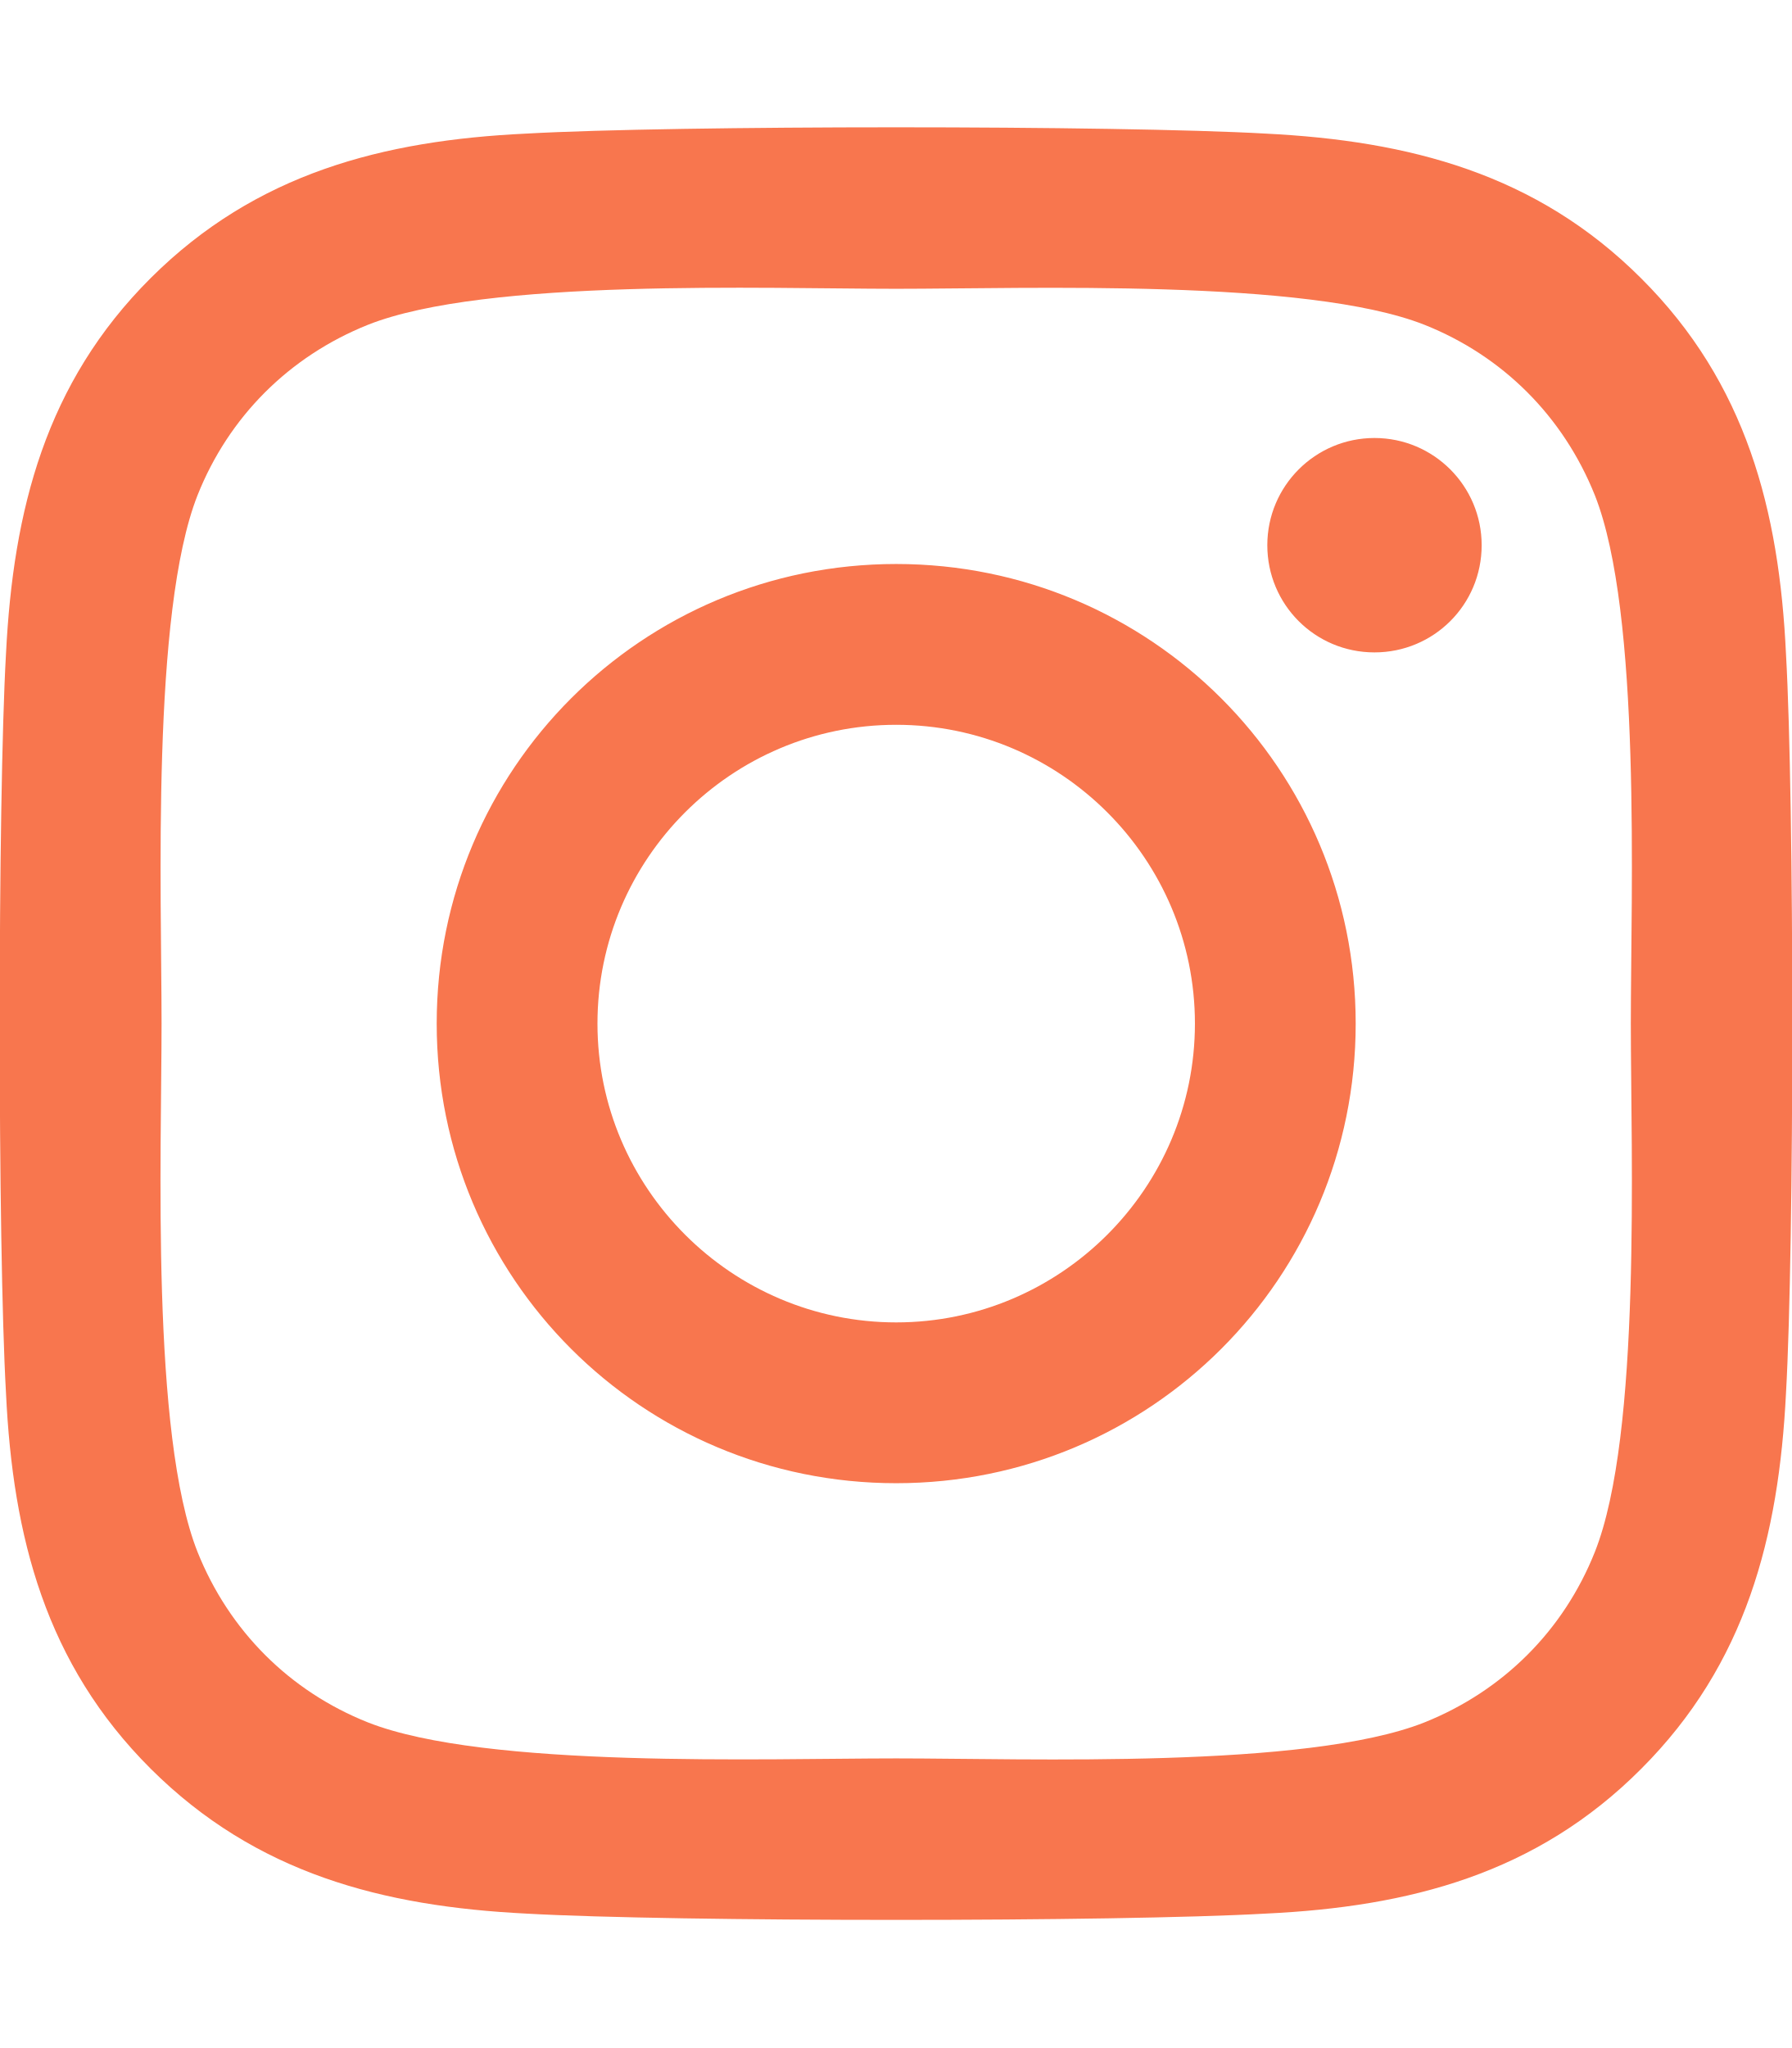
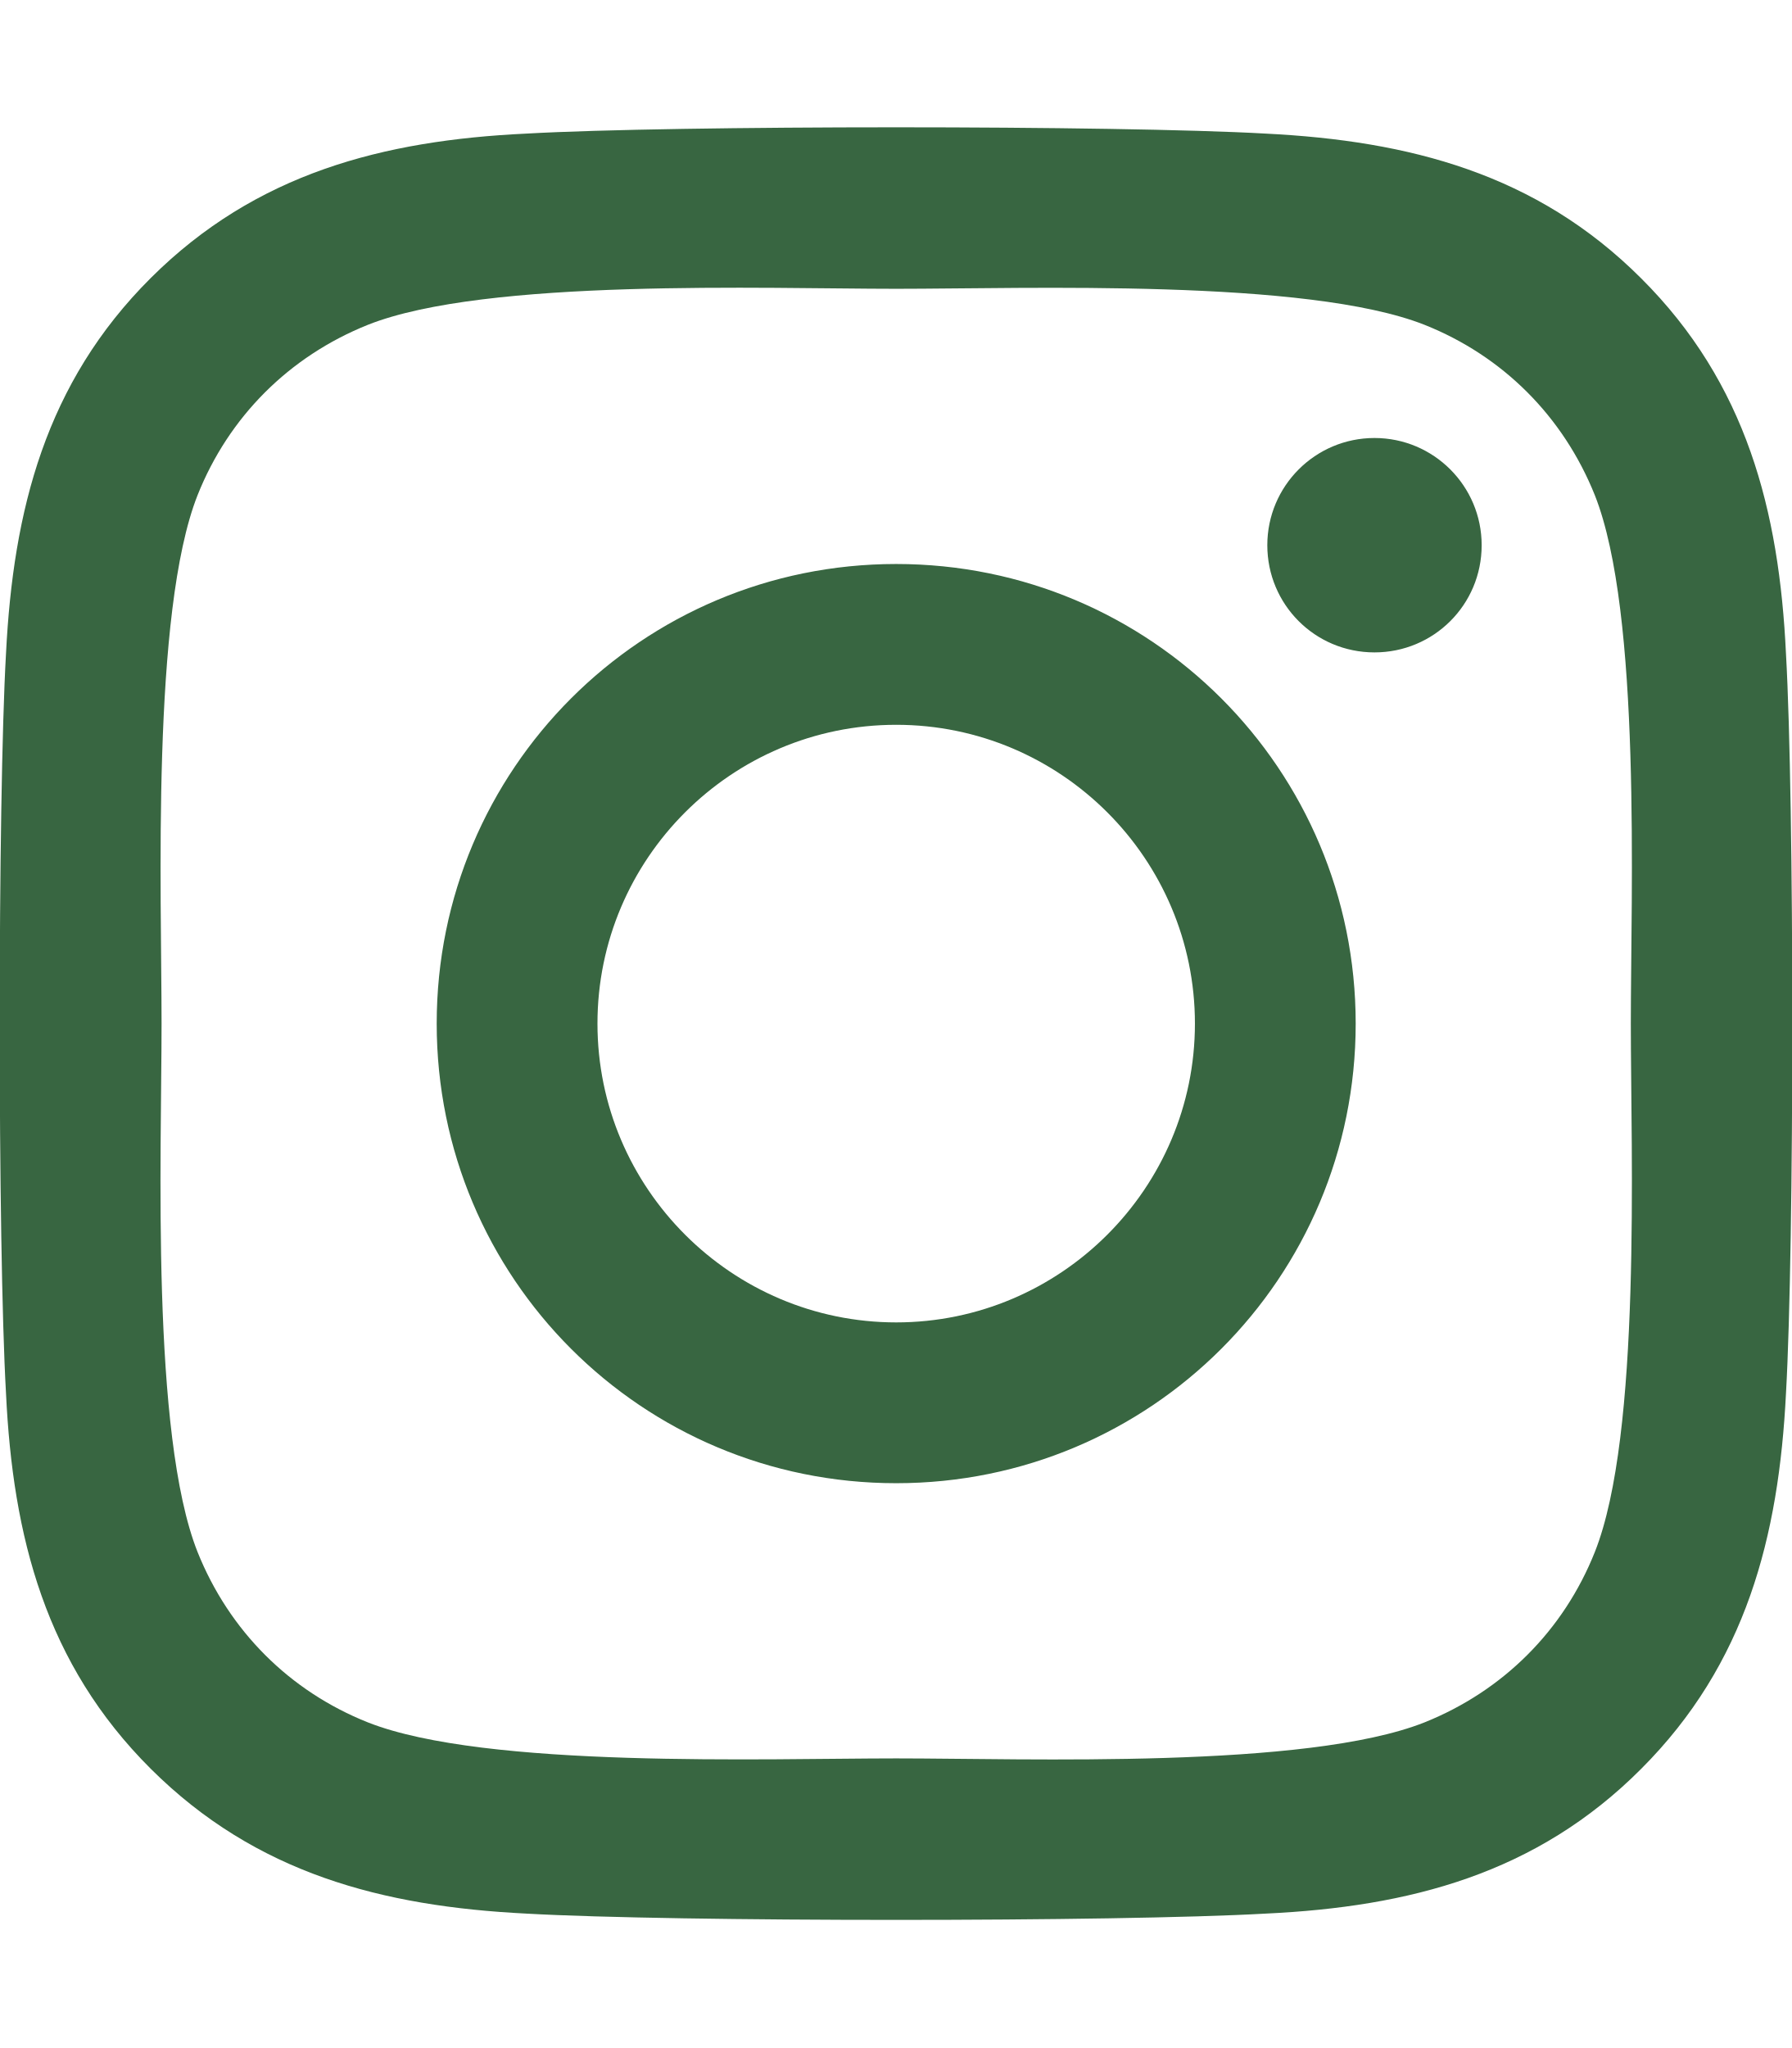
- <svg xmlns="http://www.w3.org/2000/svg" viewBox="0 0 448 512" style="fill: #f8764e">
+ <svg xmlns="http://www.w3.org/2000/svg" viewBox="0 0 448 512" style="fill: #386641">
  <path d="M224.1 141c-63.6 0-114.9 51.3-114.9 114.9s51.3 114.9 114.9 114.9S339 319.5 339 255.9 287.7 141 224.1 141zm0 189.6c-41.1 0-74.7-33.5-74.7-74.7s33.5-74.7 74.7-74.7 74.7 33.5 74.7 74.7-33.6 74.7-74.7 74.7zm146.4-194.3c0 14.9-12 26.8-26.8 26.8-14.9 0-26.8-12-26.8-26.8s12-26.8 26.8-26.8 26.8 12 26.8 26.8zm76.1 27.2c-1.7-35.9-9.9-67.7-36.2-93.9-26.2-26.2-58-34.4-93.9-36.2-37-2.1-147.9-2.1-184.9 0-35.8 1.7-67.6 9.9-93.9 36.1s-34.4 58-36.2 93.9c-2.1 37-2.1 147.9 0 184.9 1.7 35.9 9.9 67.7 36.2 93.9s58 34.4 93.9 36.2c37 2.1 147.9 2.1 184.9 0 35.9-1.7 67.7-9.9 93.9-36.2 26.2-26.2 34.4-58 36.2-93.9 2.1-37 2.1-147.8 0-184.8zM398.8 388c-7.8 19.6-22.9 34.7-42.6 42.6-29.5 11.7-99.5 9-132.1 9s-102.7 2.6-132.1-9c-19.6-7.8-34.7-22.9-42.6-42.6-11.7-29.5-9-99.5-9-132.1s-2.6-102.7 9-132.1c7.8-19.6 22.9-34.7 42.6-42.6 29.5-11.7 99.5-9 132.1-9s102.7-2.6 132.1 9c19.6 7.8 34.7 22.9 42.6 42.6 11.7 29.5 9 99.5 9 132.1s2.7 102.7-9 132.1z" />
</svg>
